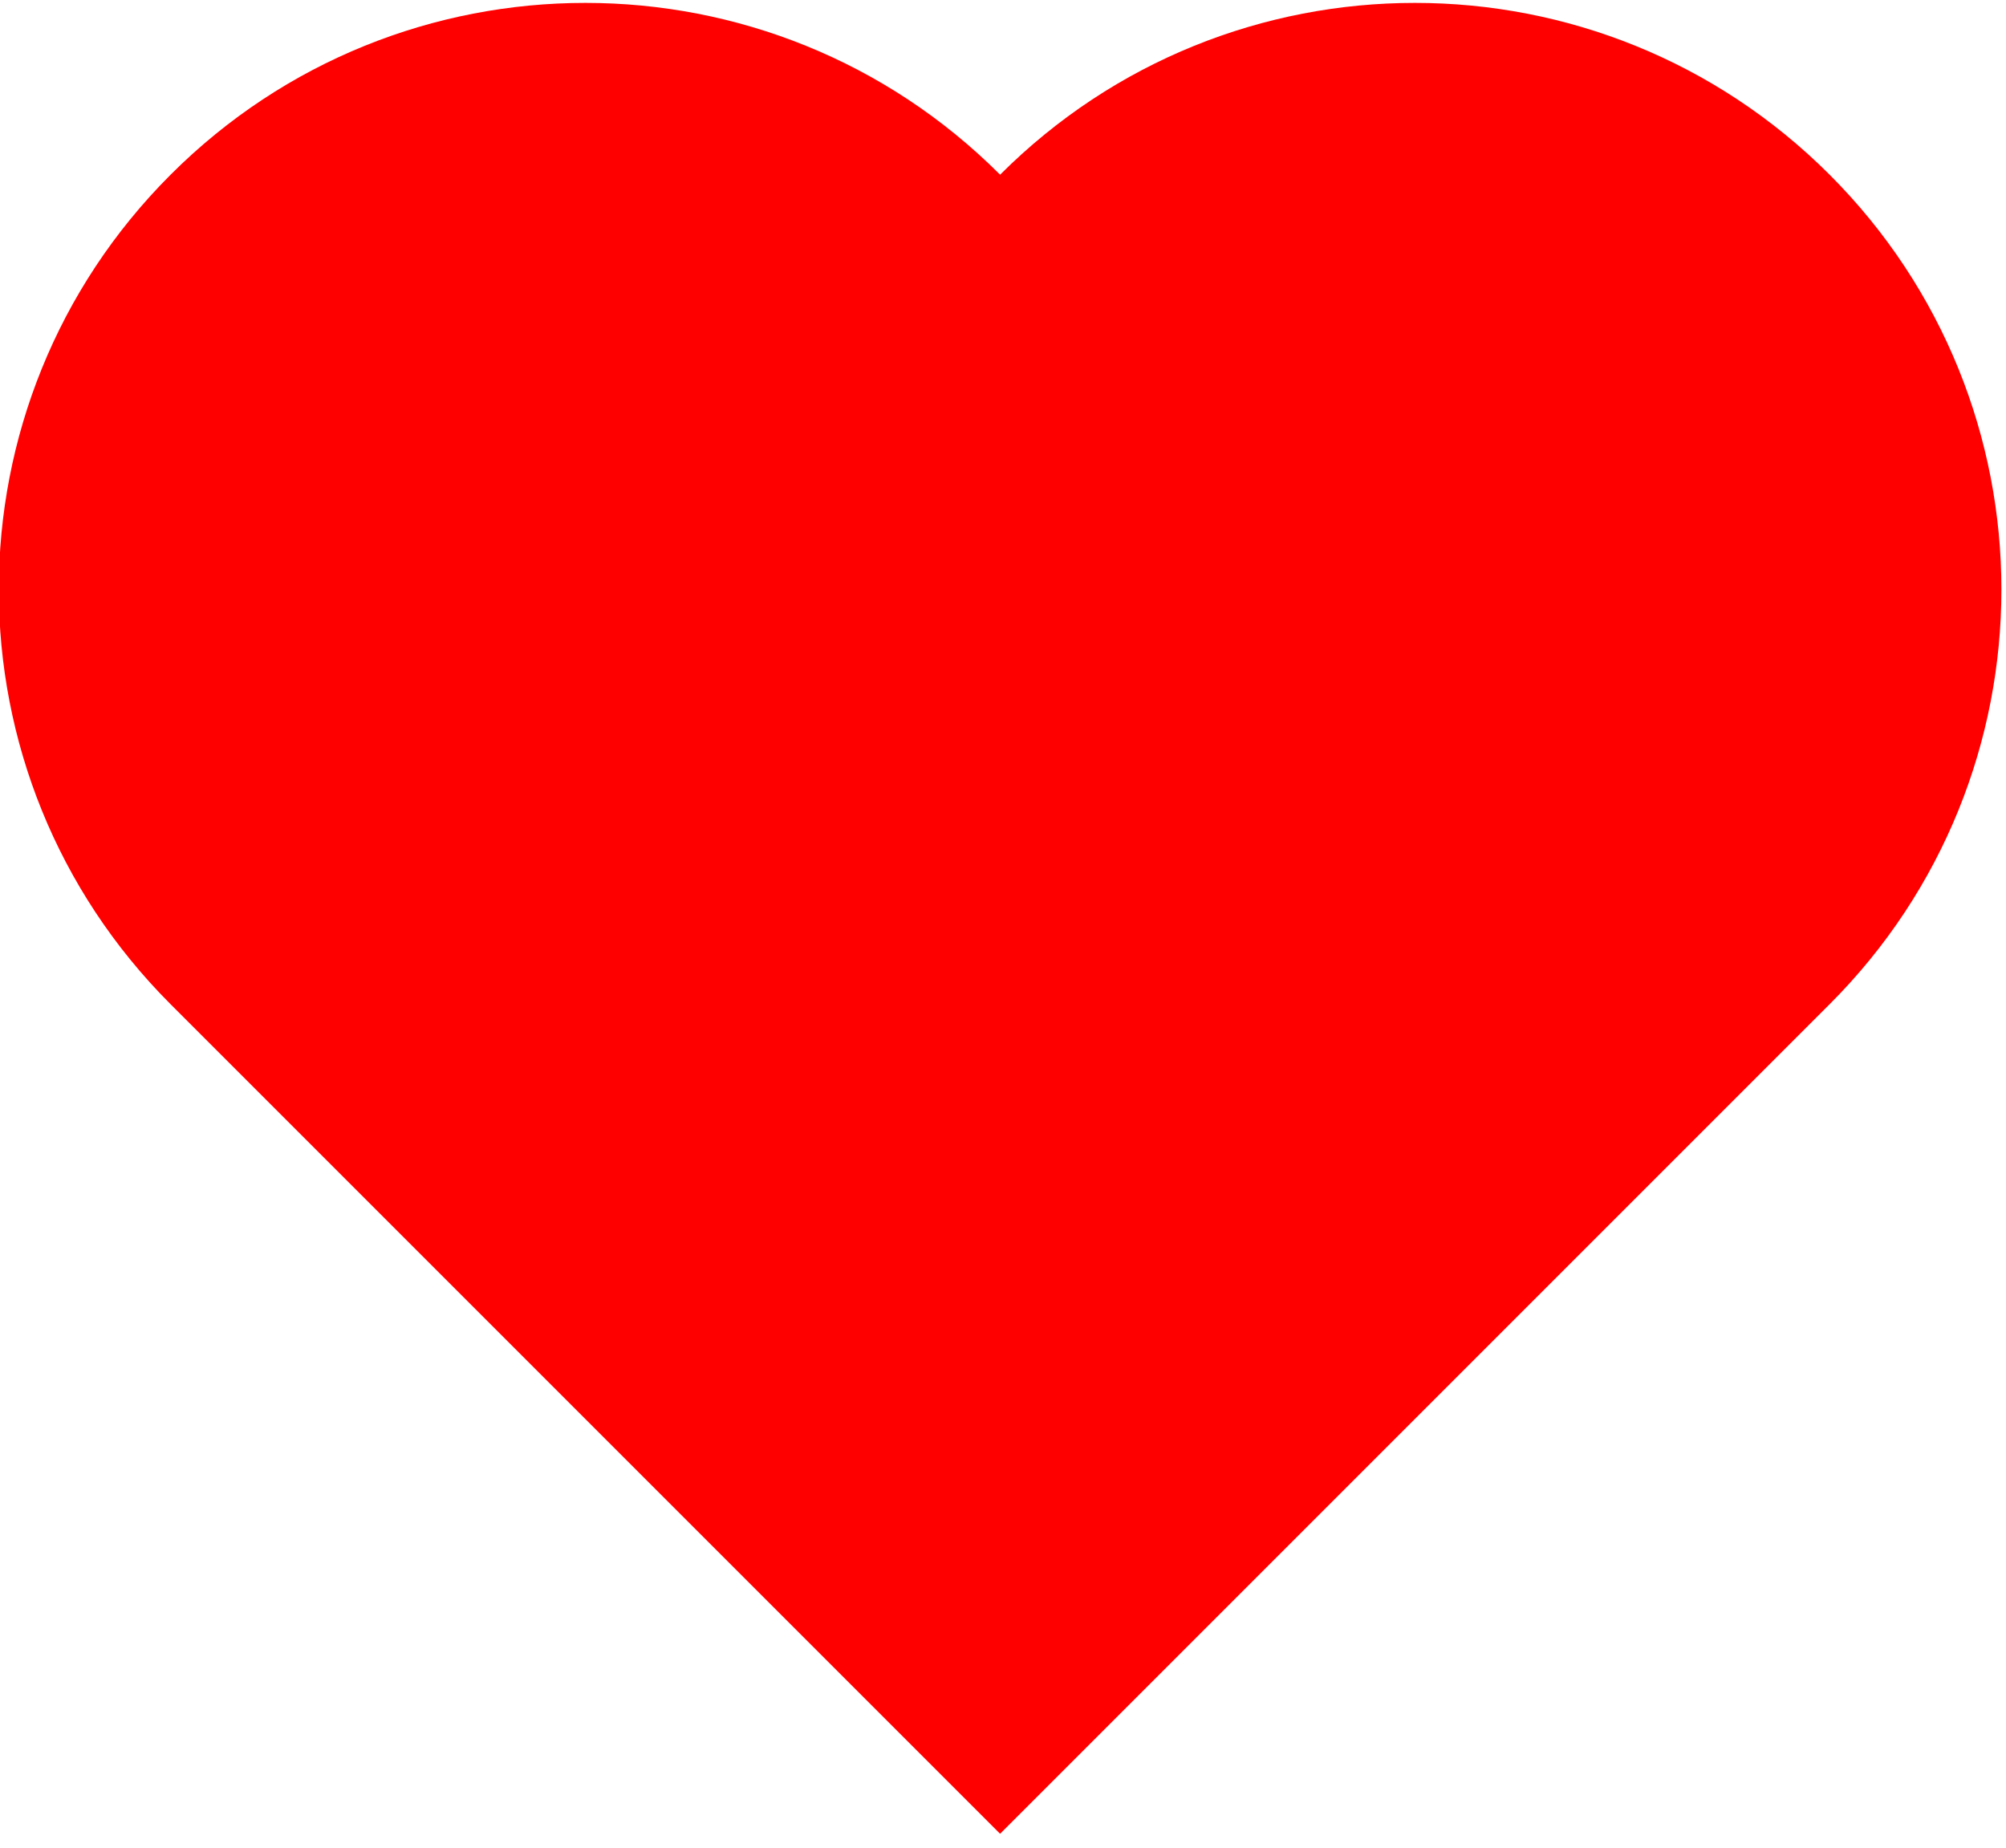
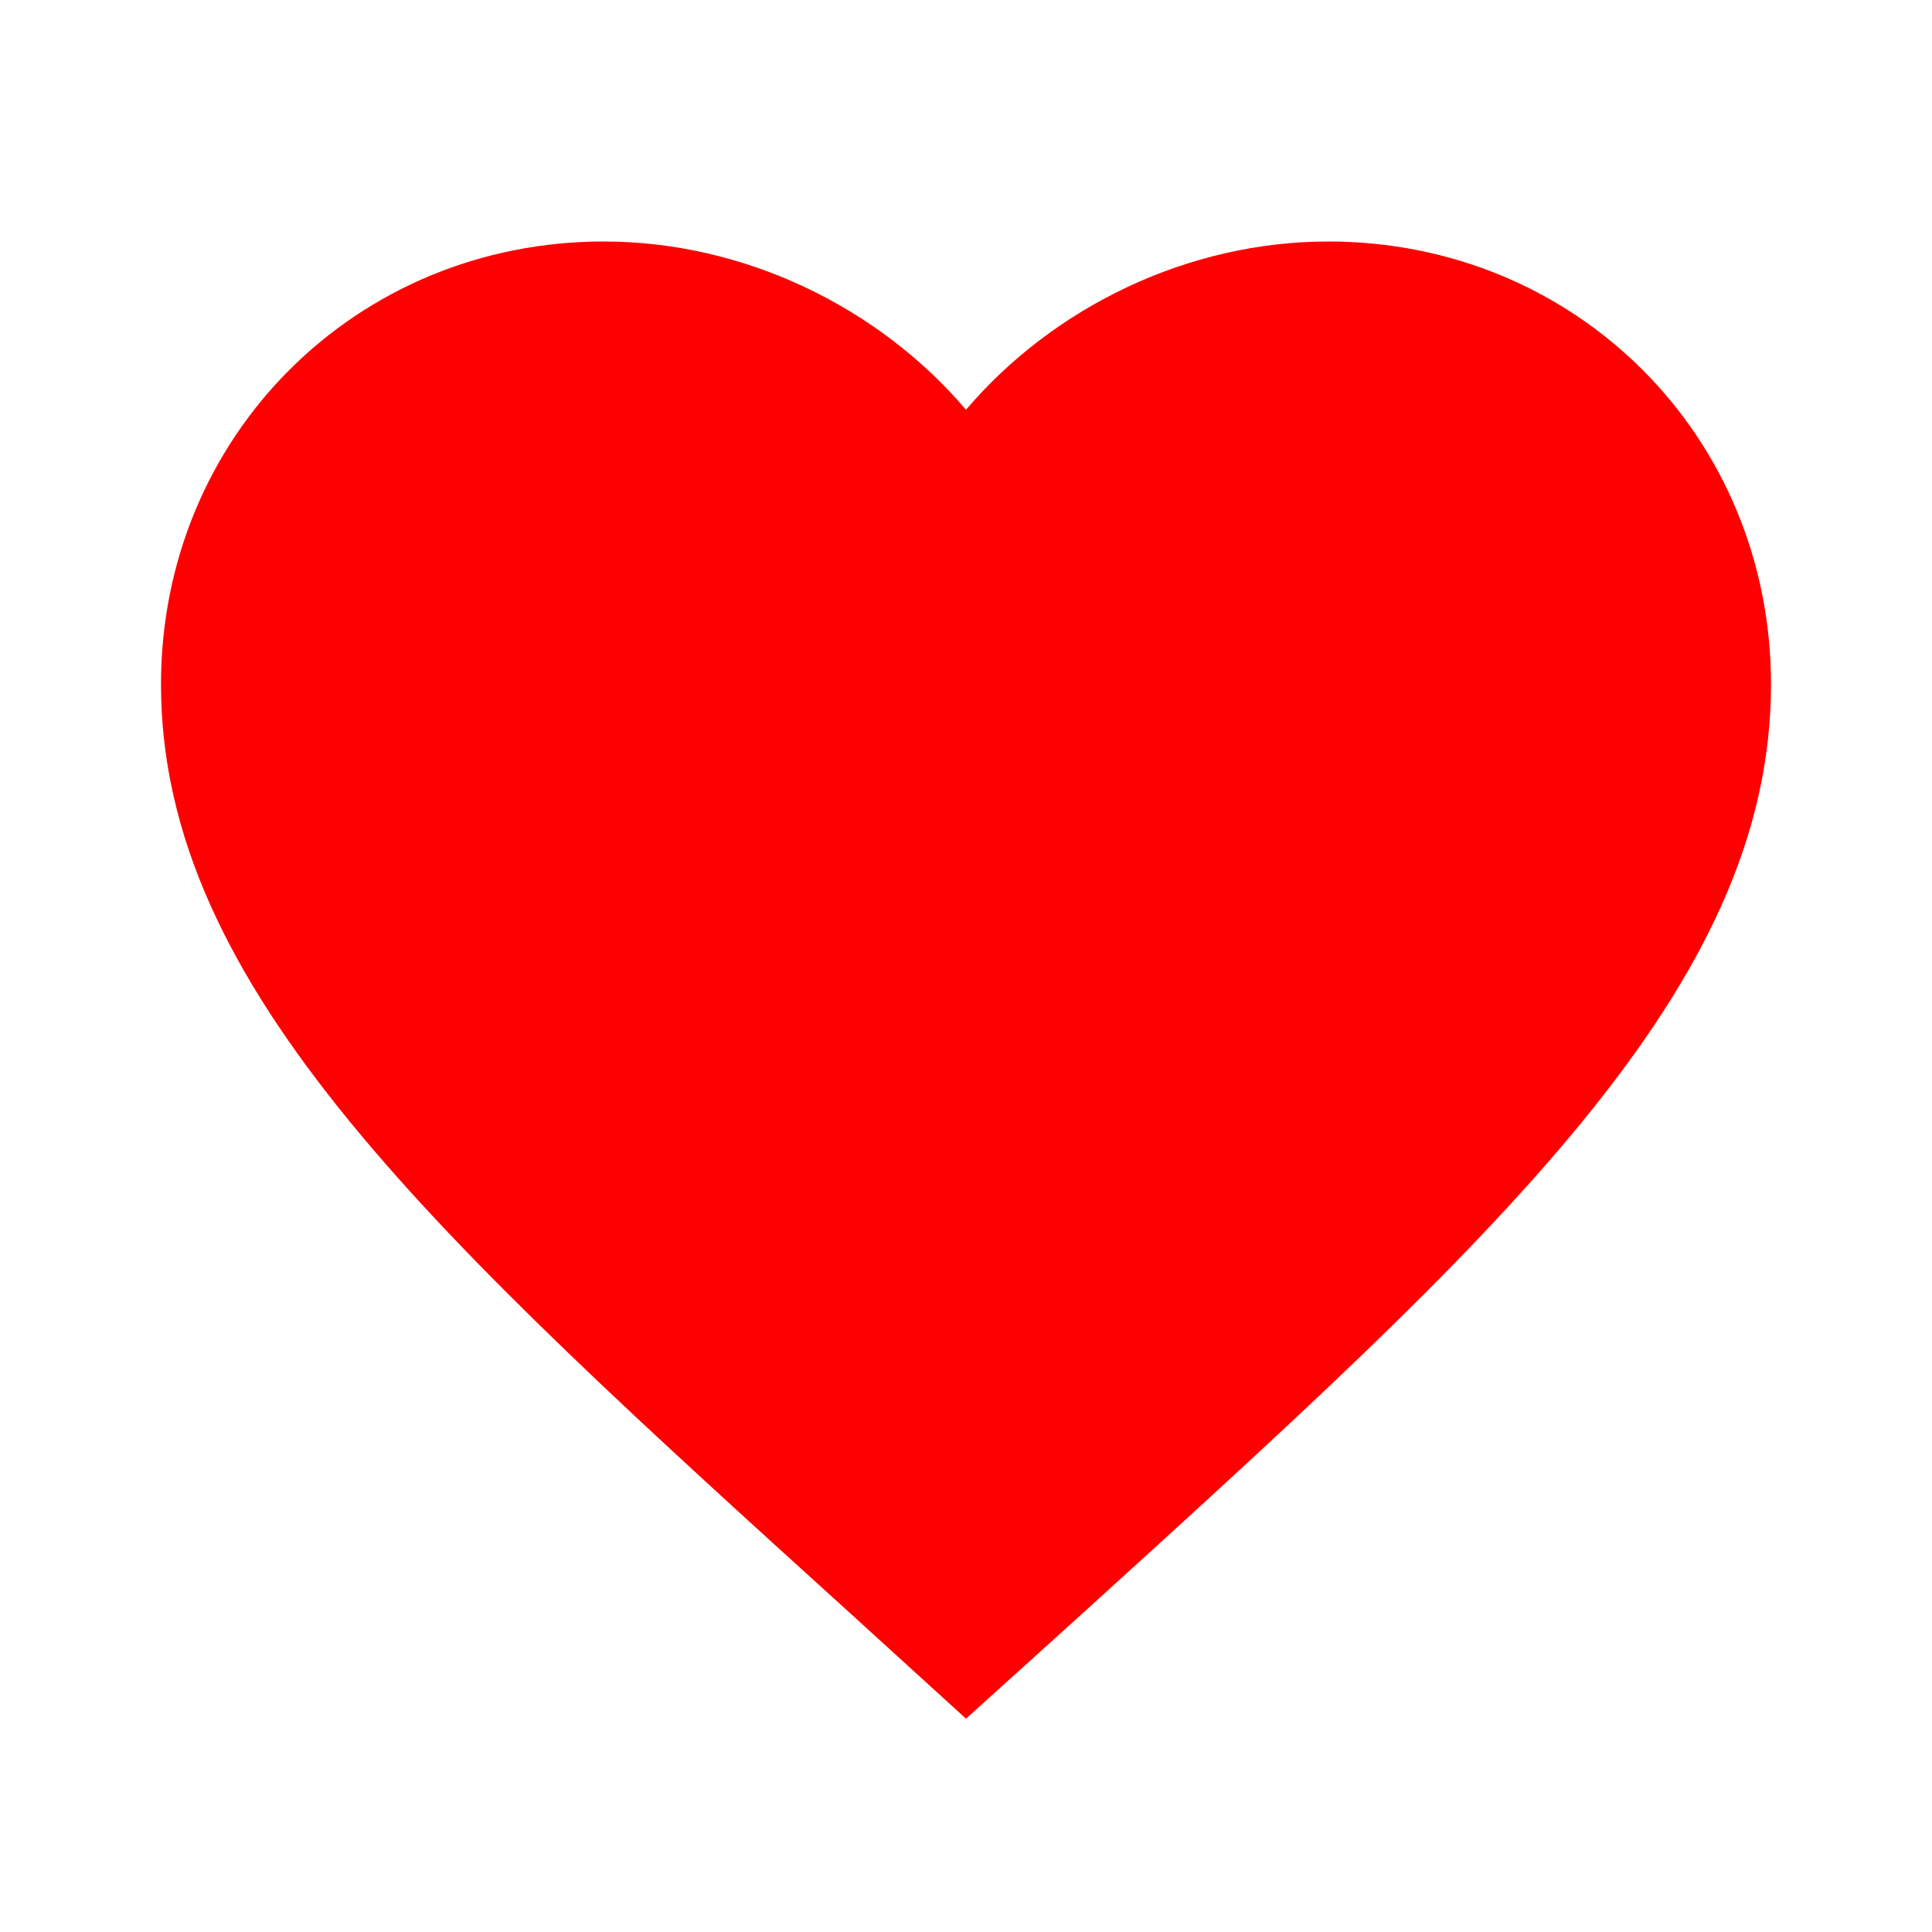
- <svg xmlns="http://www.w3.org/2000/svg" xmlns:xlink="http://www.w3.org/1999/xlink" version="1.1" height="315" width="342">
-   <defs>
-     <style type="text/css">
-     .outline { stroke:none; stroke-width:0 }
-   </style>
-     <g id="heart">
-       <path d="M0 200 v-200 h200     a100,100 90 0,1 0,200     a100,100 90 0,1 -200,0     z" />
-     </g>
-   </defs>
-   <use xlink:href="#heart" class="outline " fill="red" transform="rotate(225,150,121)" />
+ <svg xmlns="http://www.w3.org/2000/svg" height="24" viewBox="0 0 24 24" width="24" fill="red">
+   <path d="M0 0h24v24H0z" fill="none" />
+   <path d="M12 21.35l-1.45-1.32C5.4 15.36 2 12.28 2 8.5 2 5.42 4.42 3 7.5 3c1.74 0 3.41.81 4.5 2.09C13.09 3.81 14.76 3 16.5 3 19.58 3 22 5.42 22 8.5c0 3.78-3.4 6.86-8.55 11.54L12 21.35z" />
</svg>
